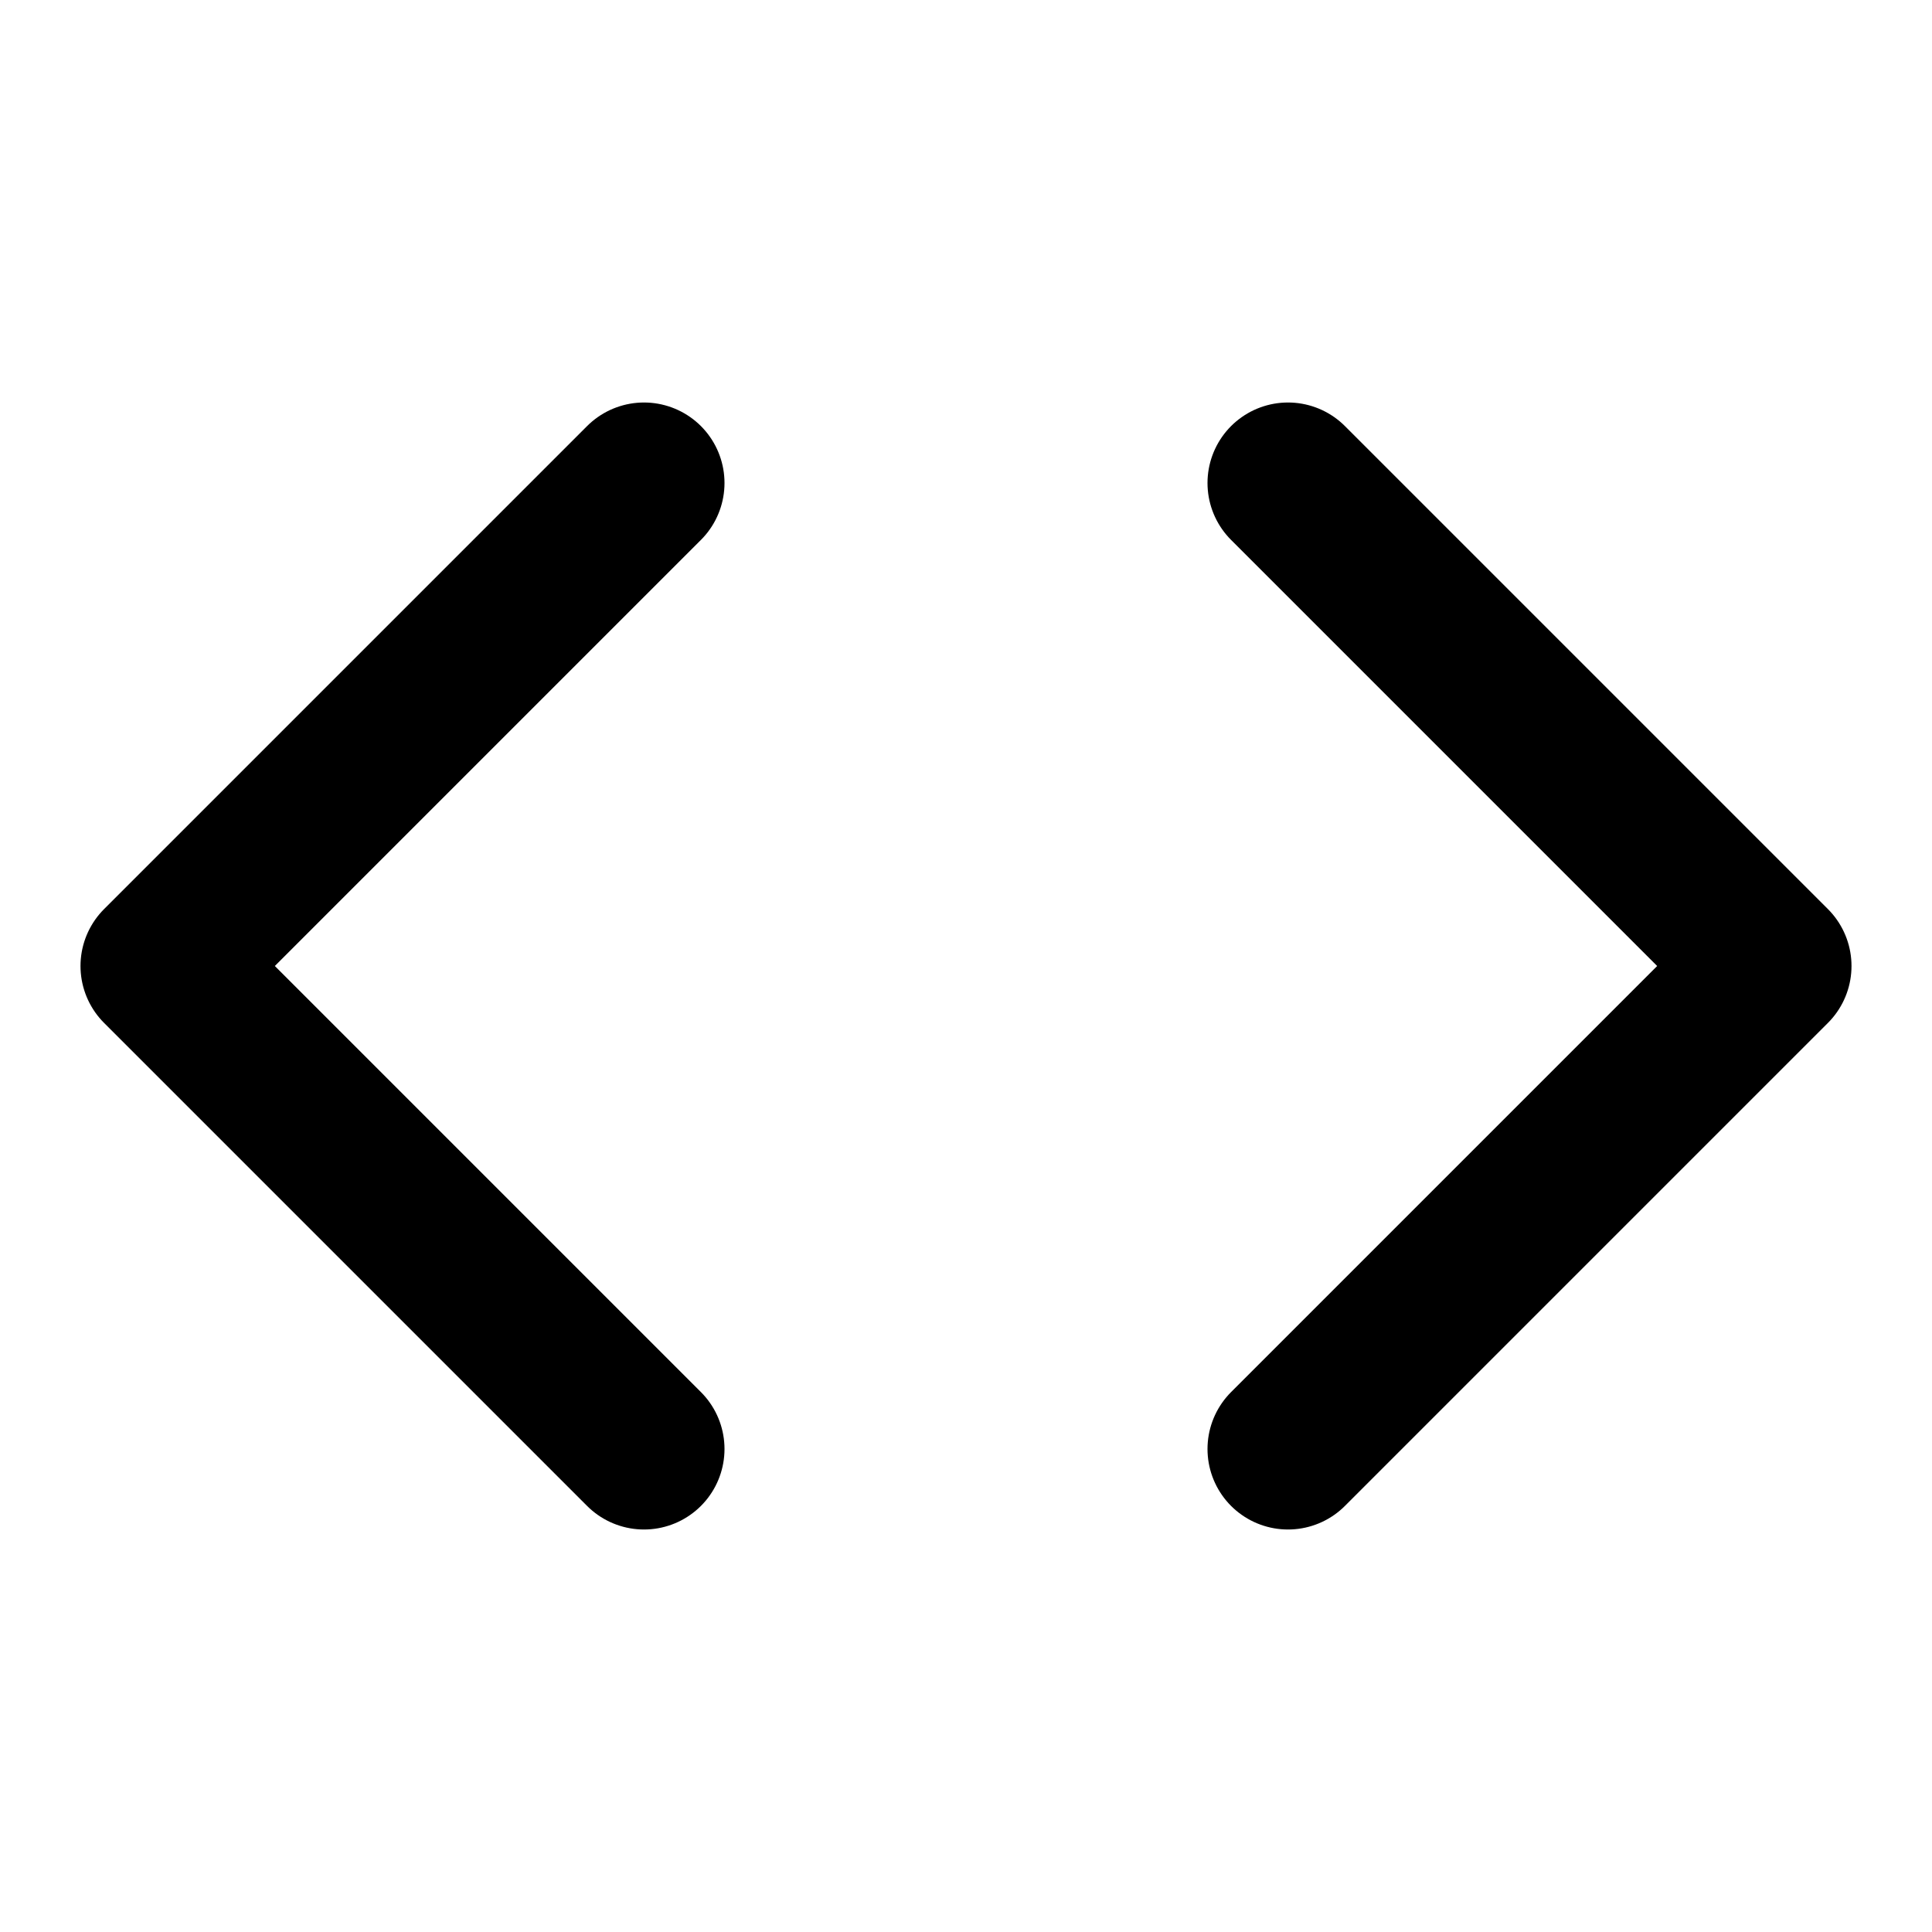
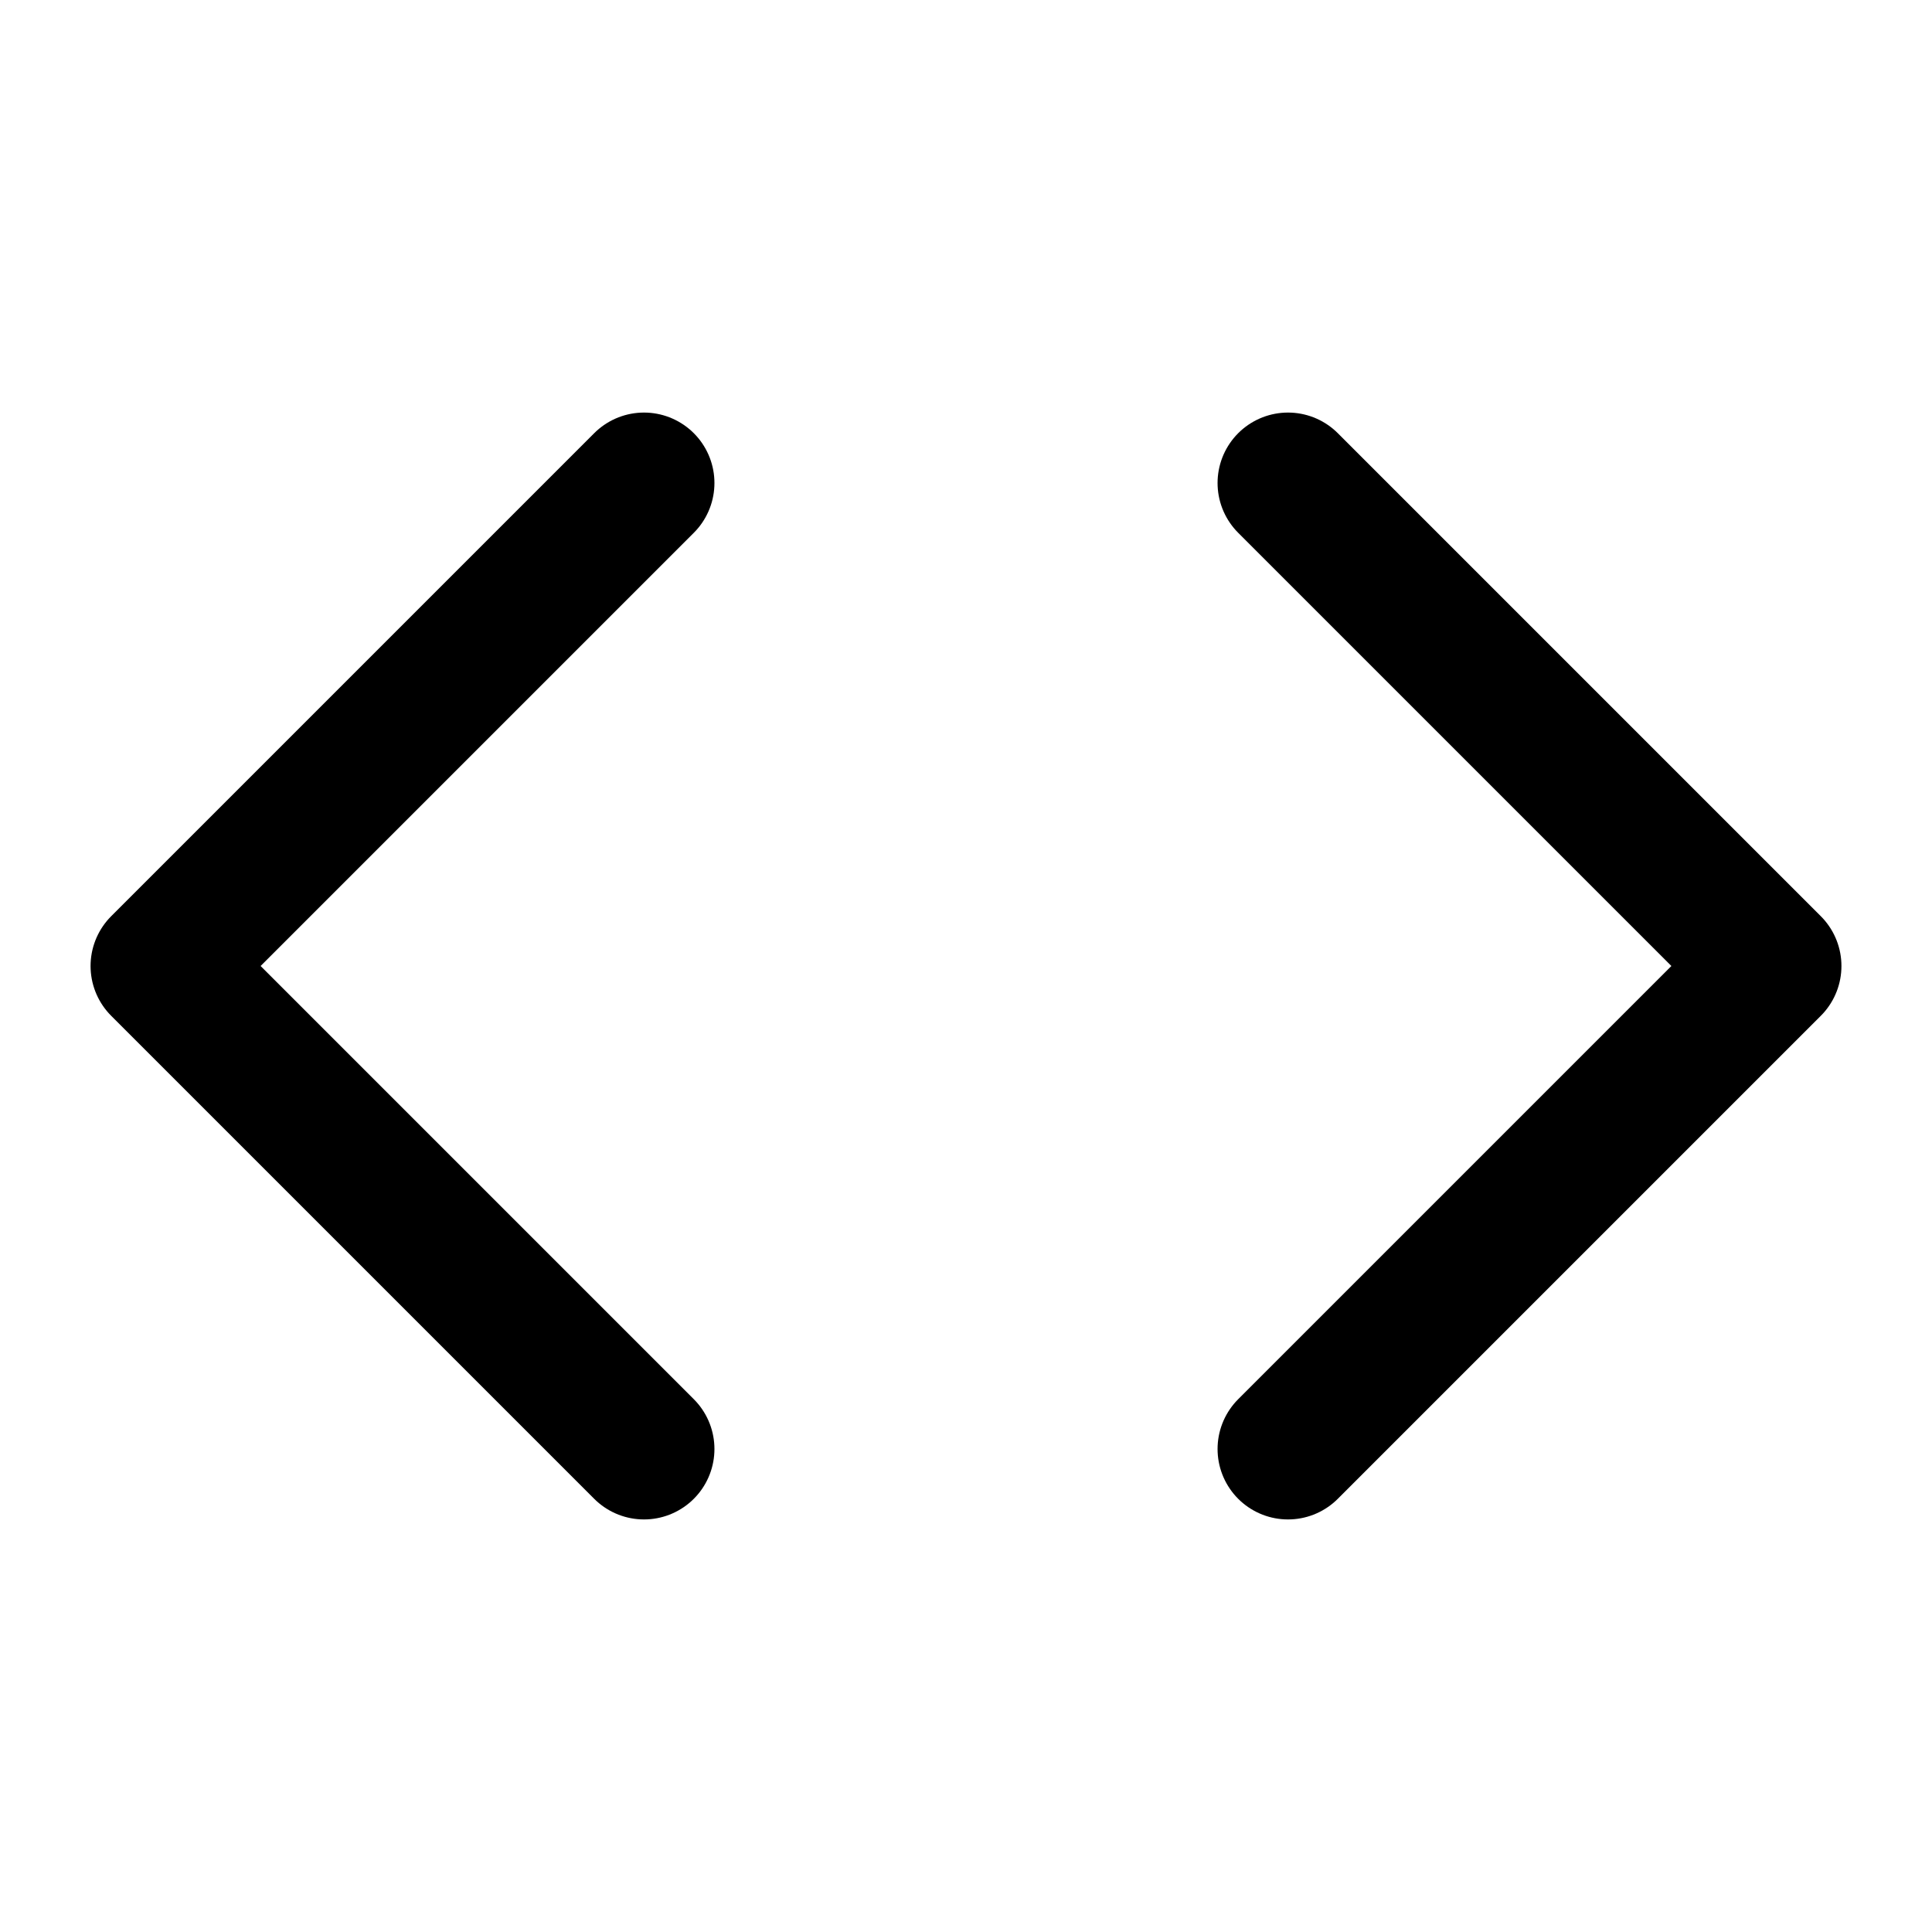
<svg xmlns="http://www.w3.org/2000/svg" width="1em" height="1em" viewBox="0 0 24 24">
-   <path fill="none" stroke="currentColor" stroke-linecap="round" stroke-linejoin="round" stroke-width="2" d="m16 18l6-6l-6-6M8 6l-6 6l6 6" />
+   <path fill="none" stroke="currentColor" stroke-linecap="round" stroke-linejoin="round" stroke-width="1.75" d="m16 18l6-6l-6-6M8 6l-6 6l6 6" />
</svg>
